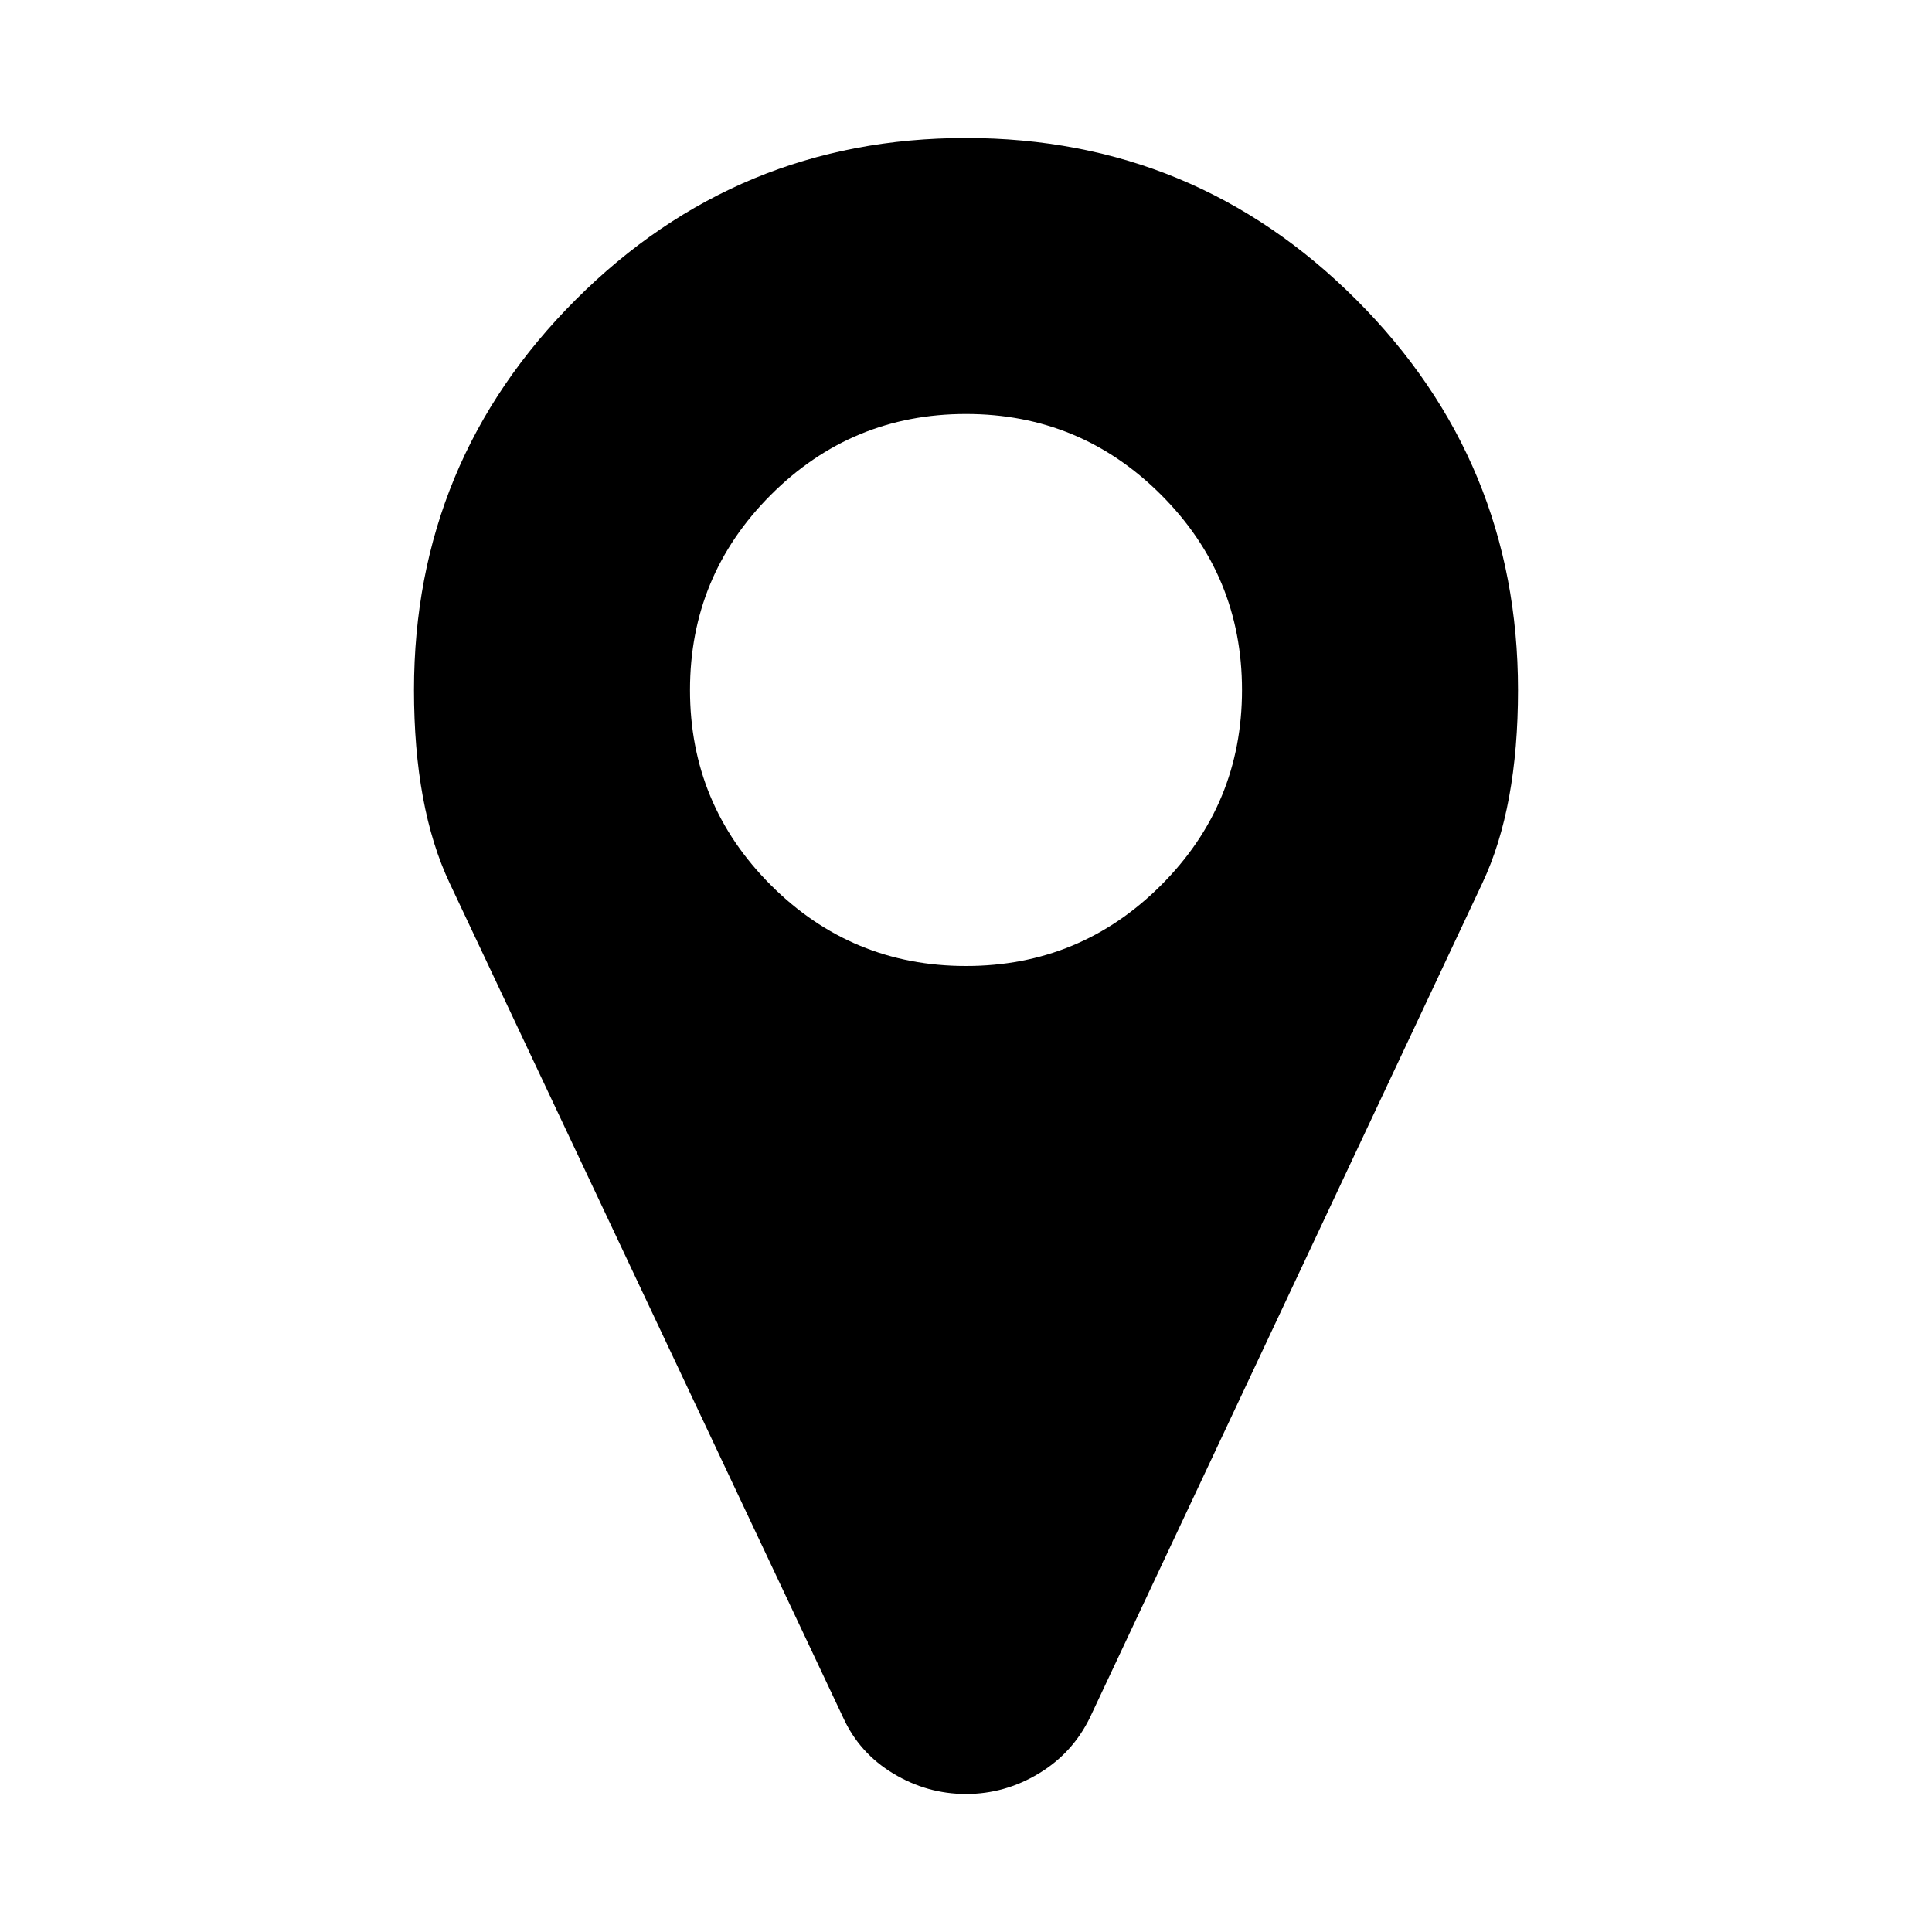
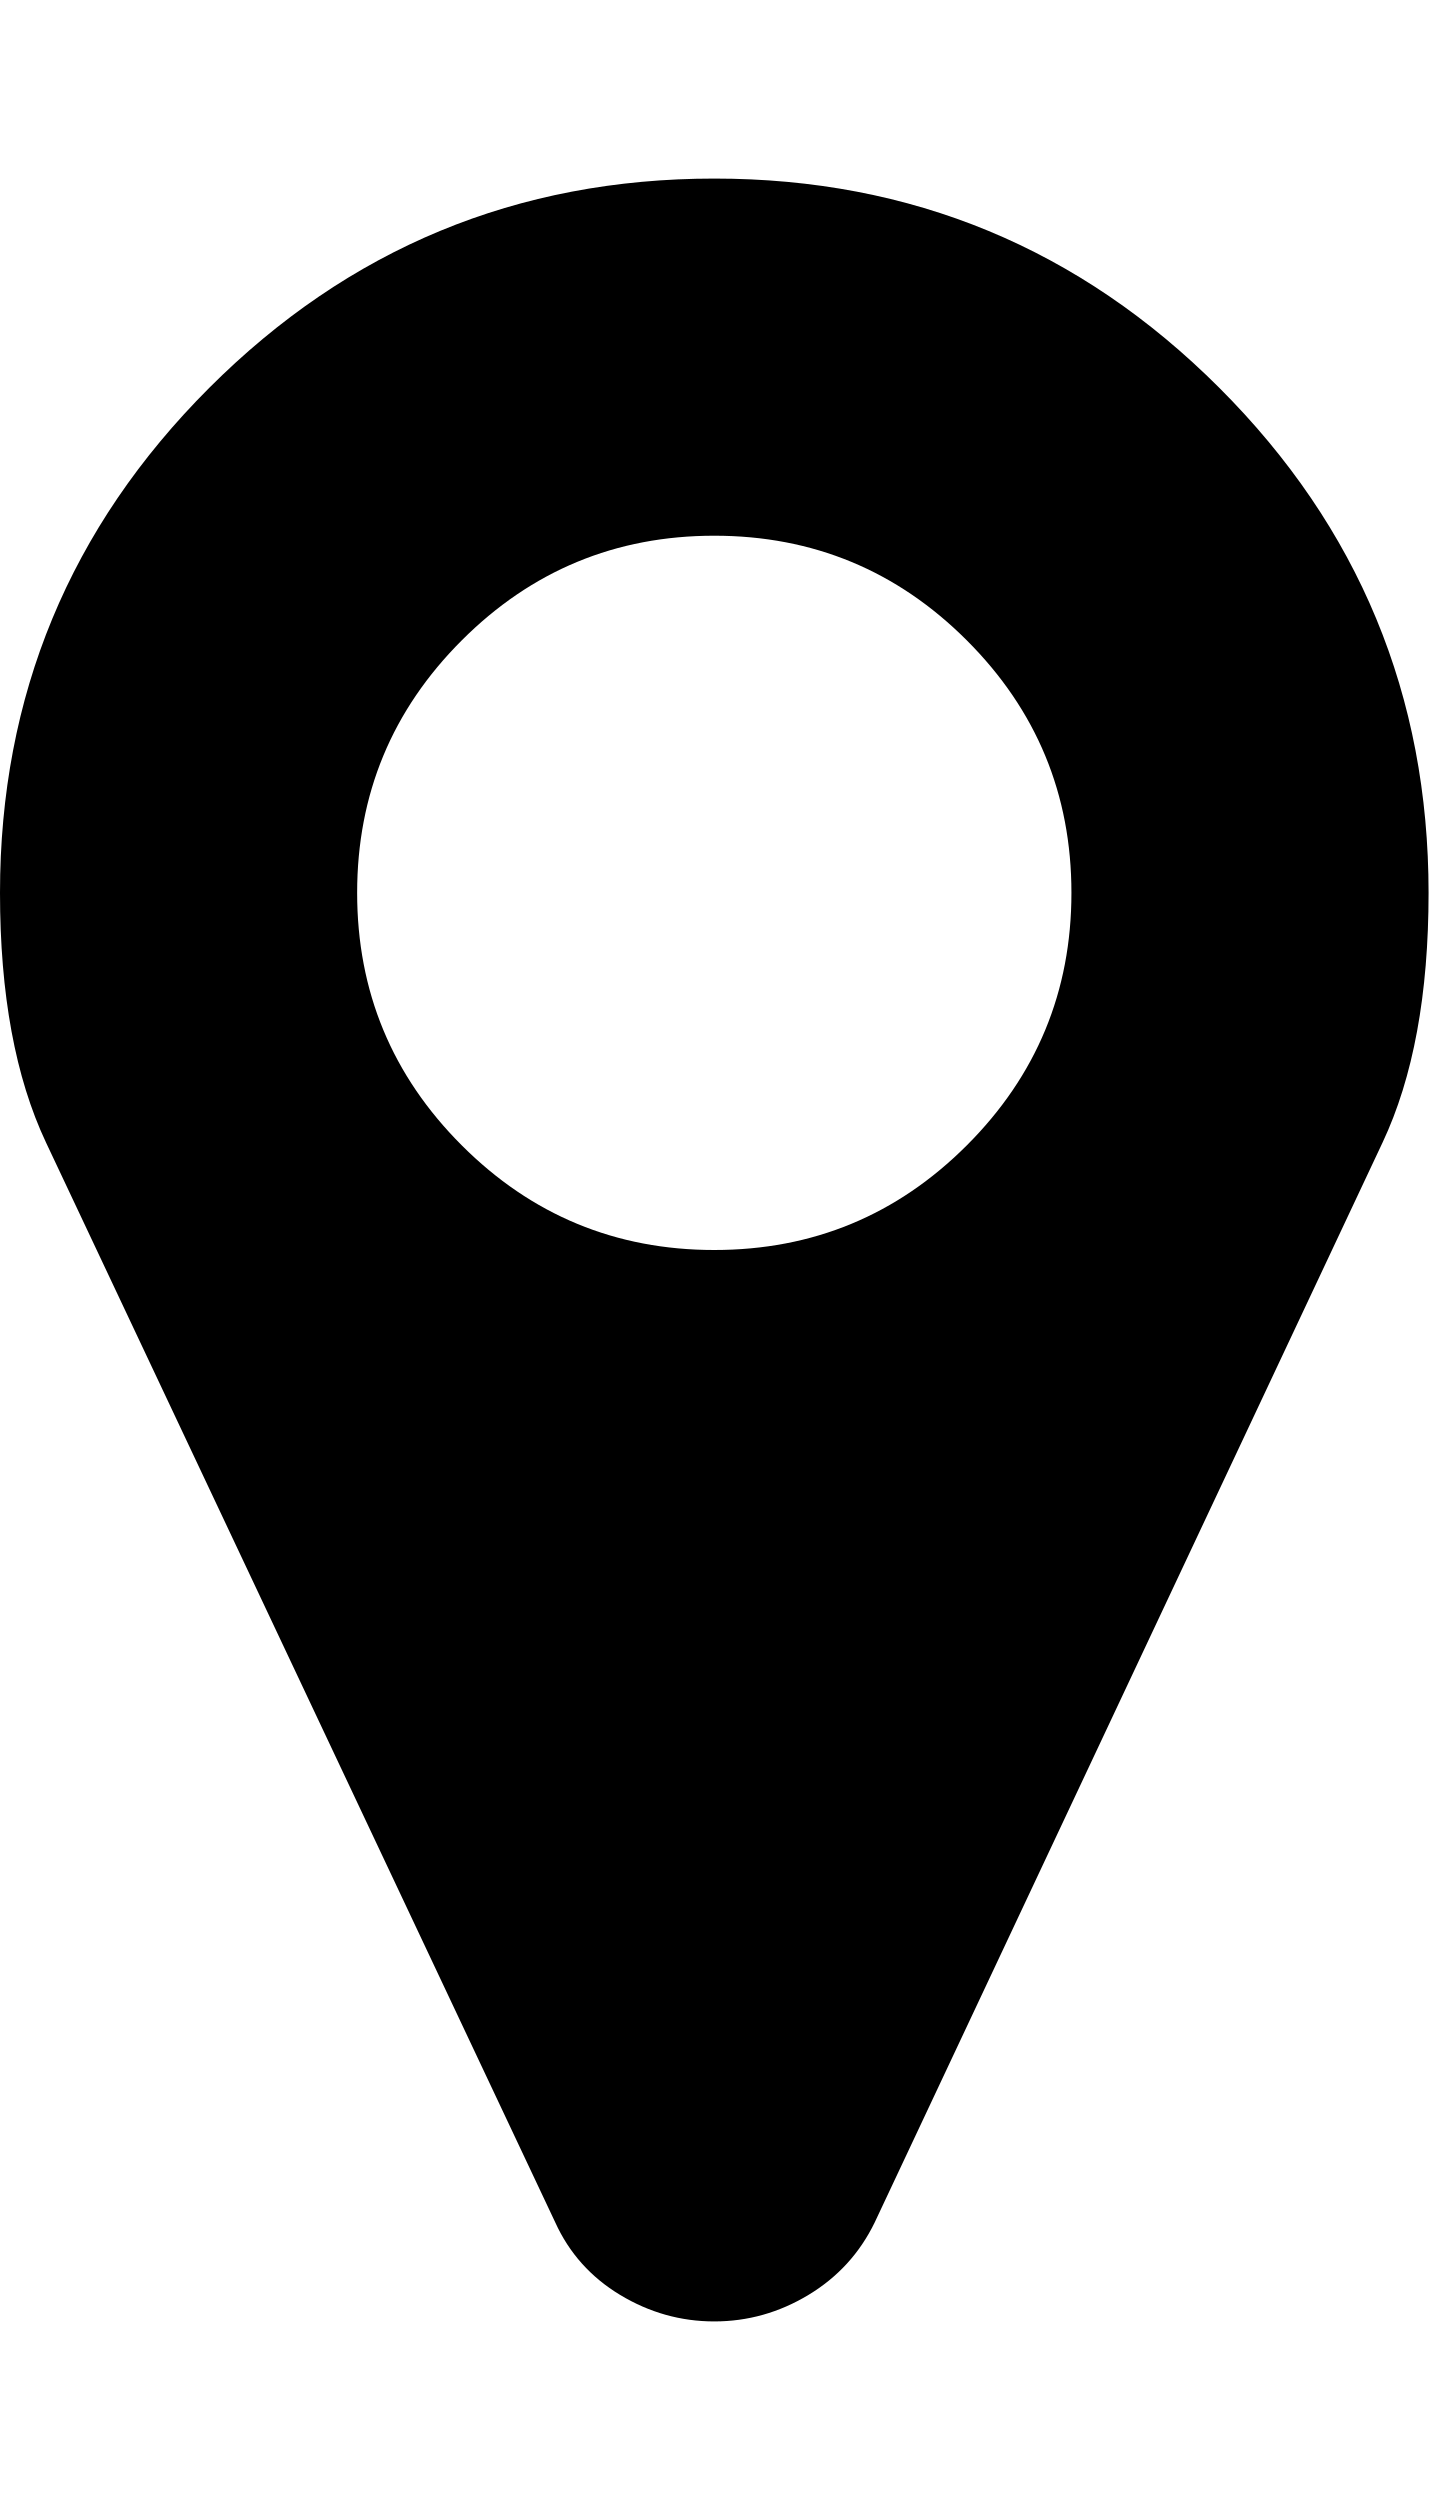
- <svg xmlns="http://www.w3.org/2000/svg" width="1792" height="1792" viewBox="0 0 1792 1792">
-   <path d="M1152 640q0-106-75-181t-181-75-181 75-75 181 75 181 181 75 181-75 75-181zm256 0q0 109-33 179l-364 774q-16 33-47.5 52t-67.5 19-67.5-19-46.5-52L417 819q-33-70-33-179 0-212 150-362t362-150 362 150 150 362z" />
+ <svg xmlns="http://www.w3.org/2000/svg" viewBox="0 0 1024 1792">
+   <path d="M768 640q0-106-75-181t-181-75-181 75-75 181 75 181 181 75 181-75 75-181zm256 0q0 109-33 179l-364 774q-16 33-47.5 52t-67.5 19-67.5-19-46.5-52l-365-774q-33-70-33-179 0-212 150-362t362-150 362 150 150 362z" />
</svg>
